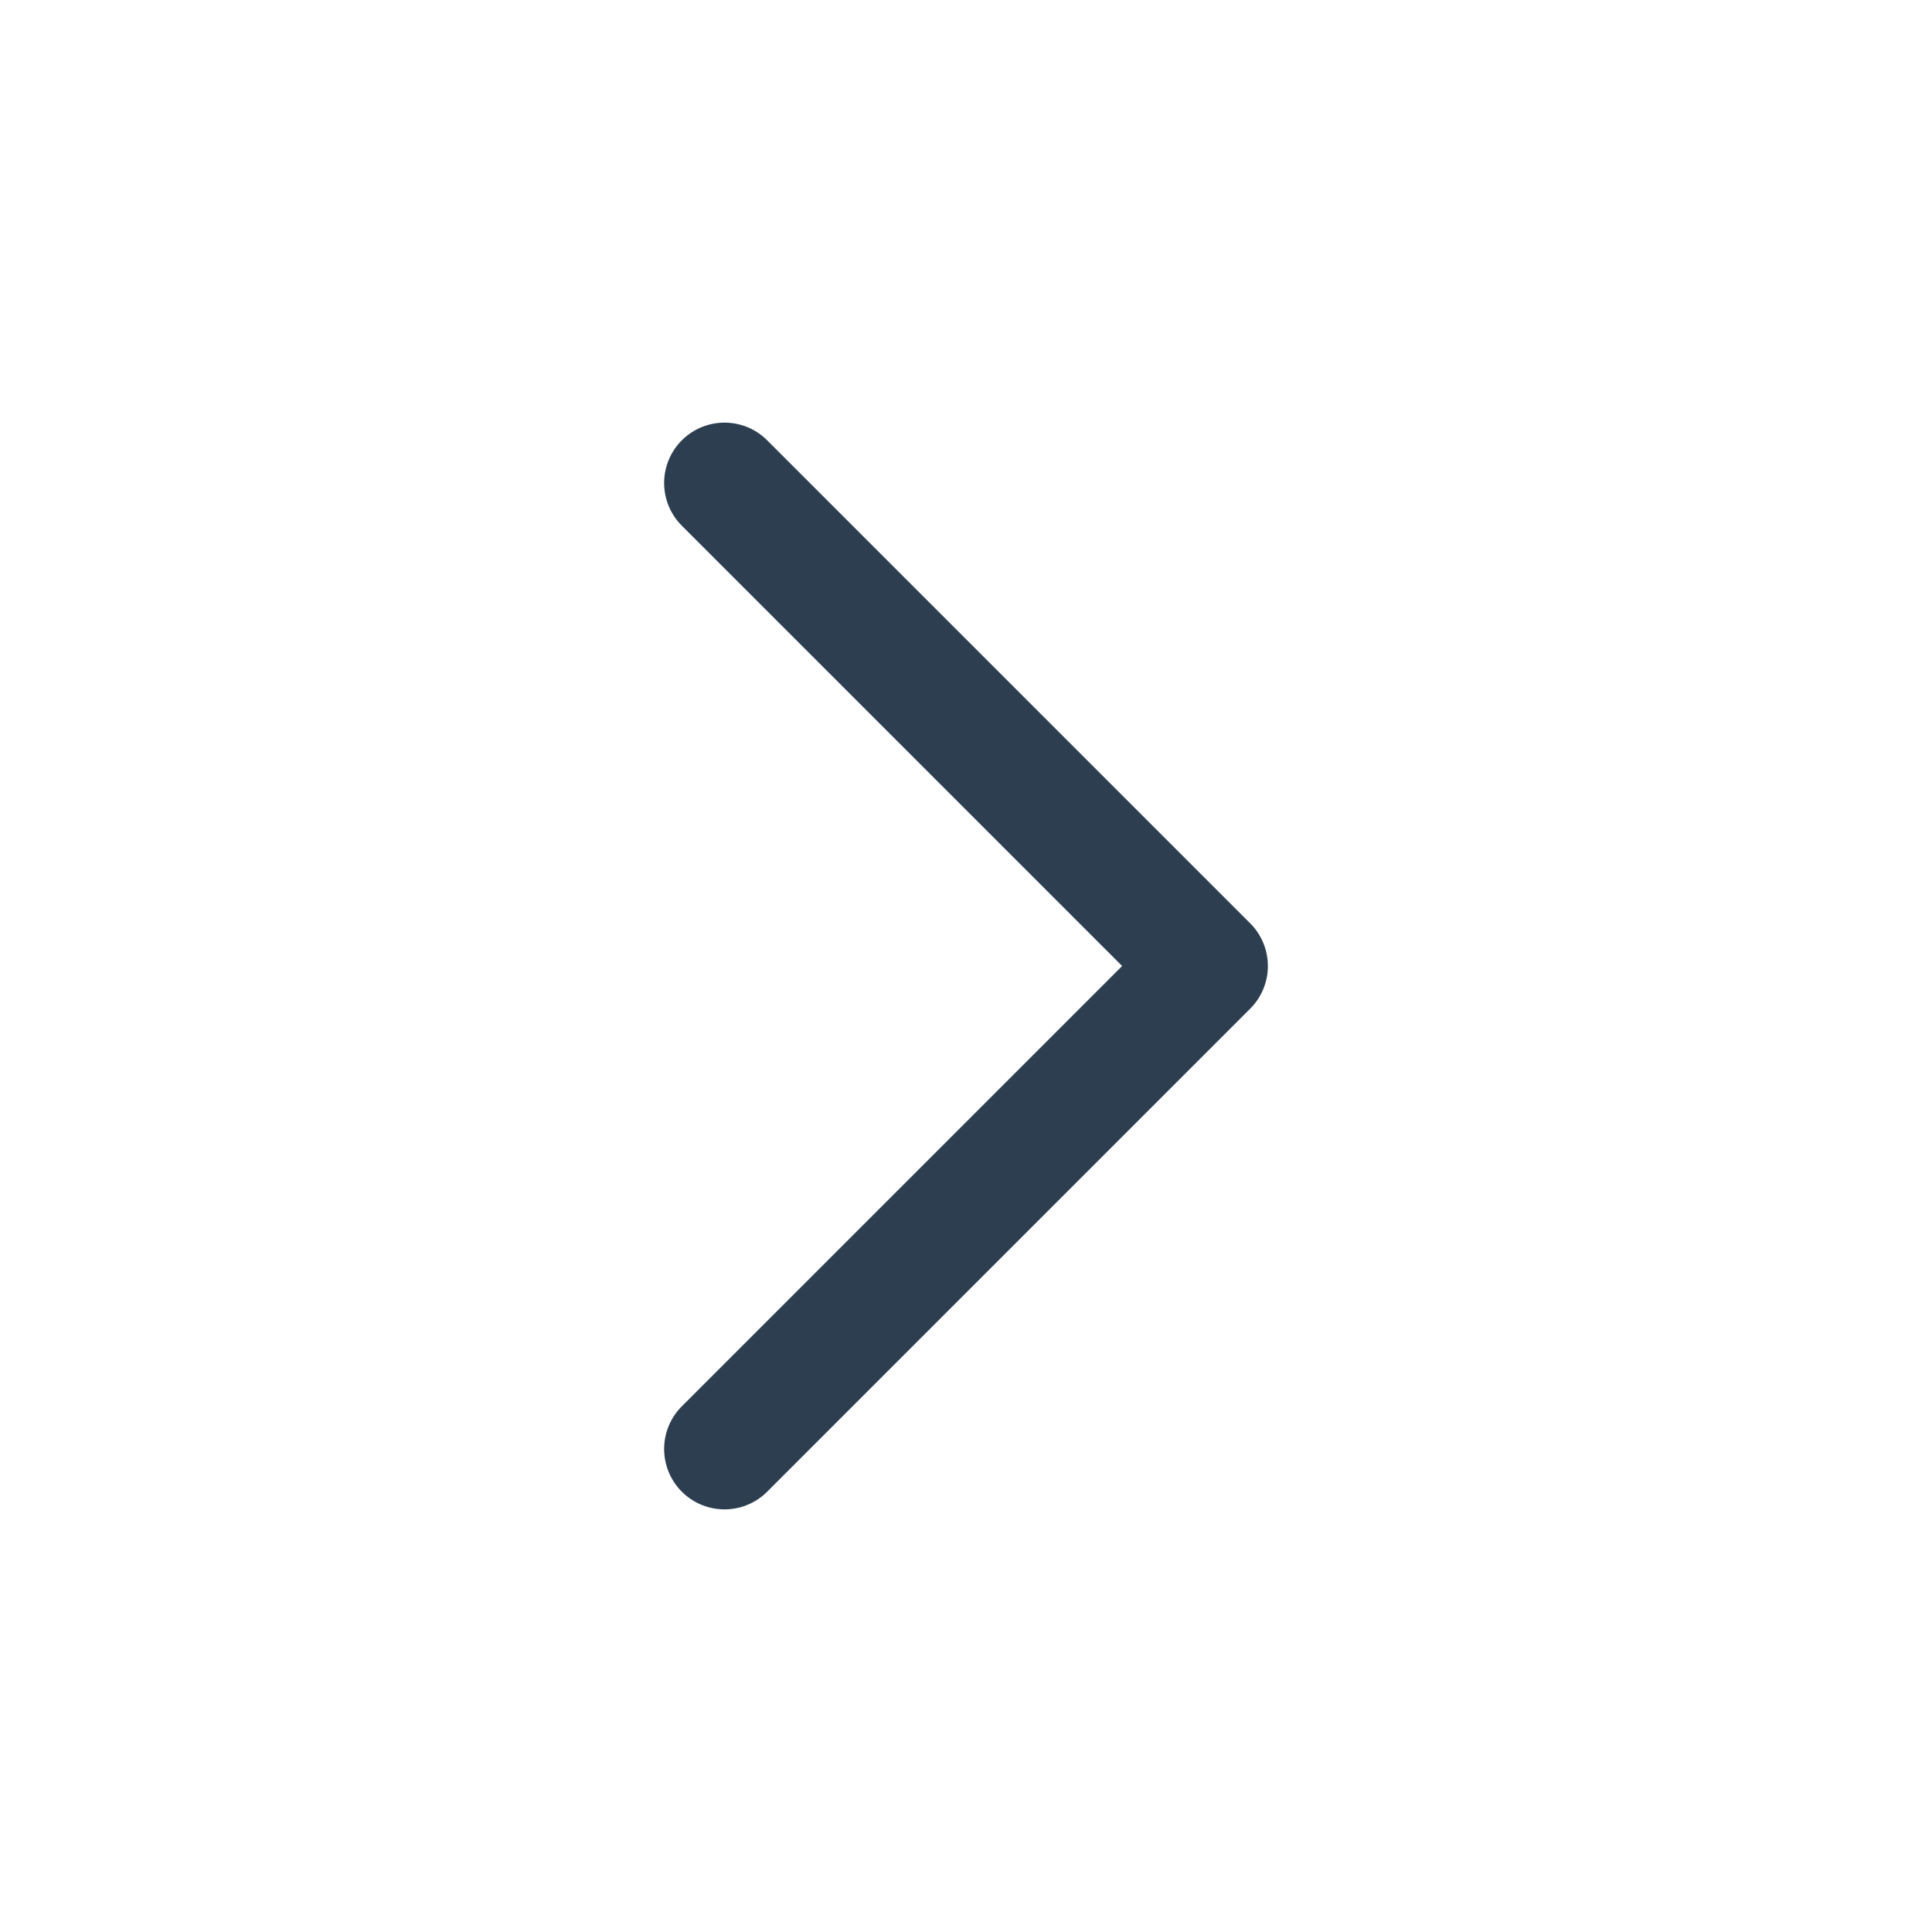
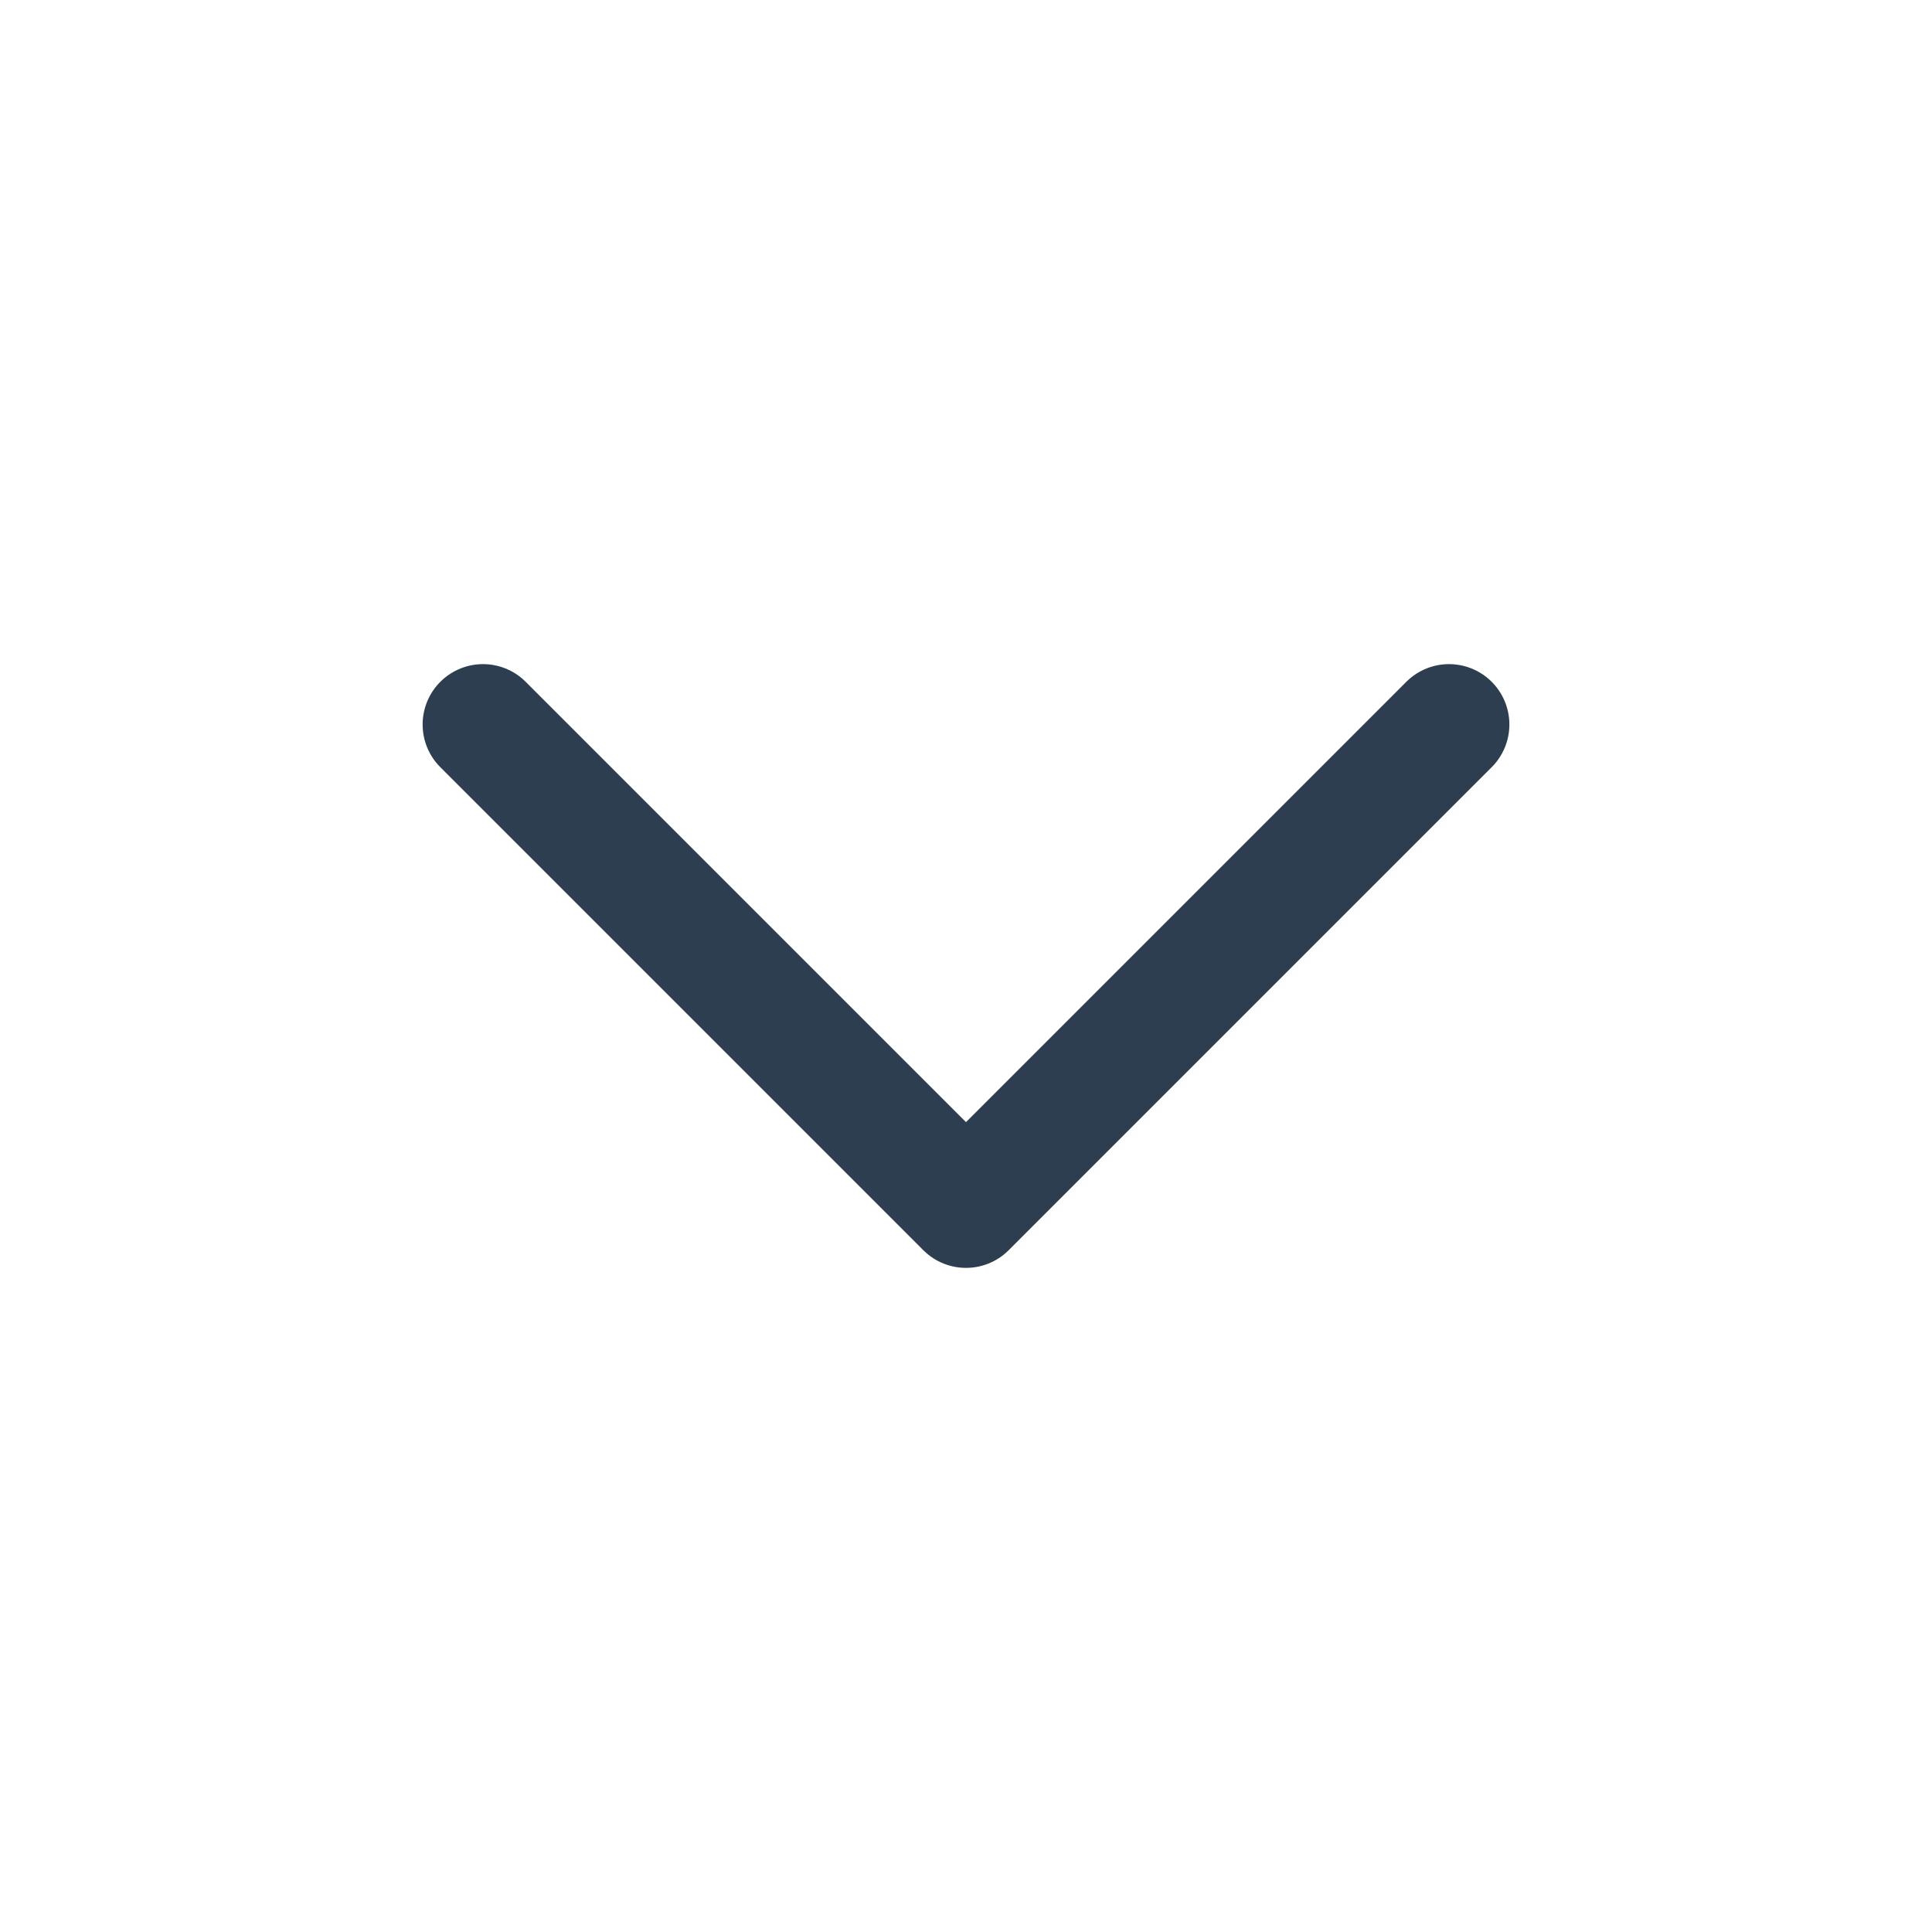
- <svg xmlns="http://www.w3.org/2000/svg" class="icon icon-tabler icon-tabler-chevron-right" width="44" height="44" viewBox="0 0 24 24" stroke-width="1.5" stroke="#2c3e50" fill="none" stroke-linecap="round" stroke-linejoin="round">
+ <svg xmlns="http://www.w3.org/2000/svg" class="icon icon-tabler icon-tabler-chevron-down" width="44" height="44" viewBox="0 0 24 24" stroke-width="1.5" stroke="#2c3e50" fill="none" stroke-linecap="round" stroke-linejoin="round">
  <path stroke="none" d="M0 0h24v24H0z" fill="none" />
-   <polyline points="9 6 15 12 9 18" />
+   <polyline points="6 9 12 15 18 9" />
</svg>
